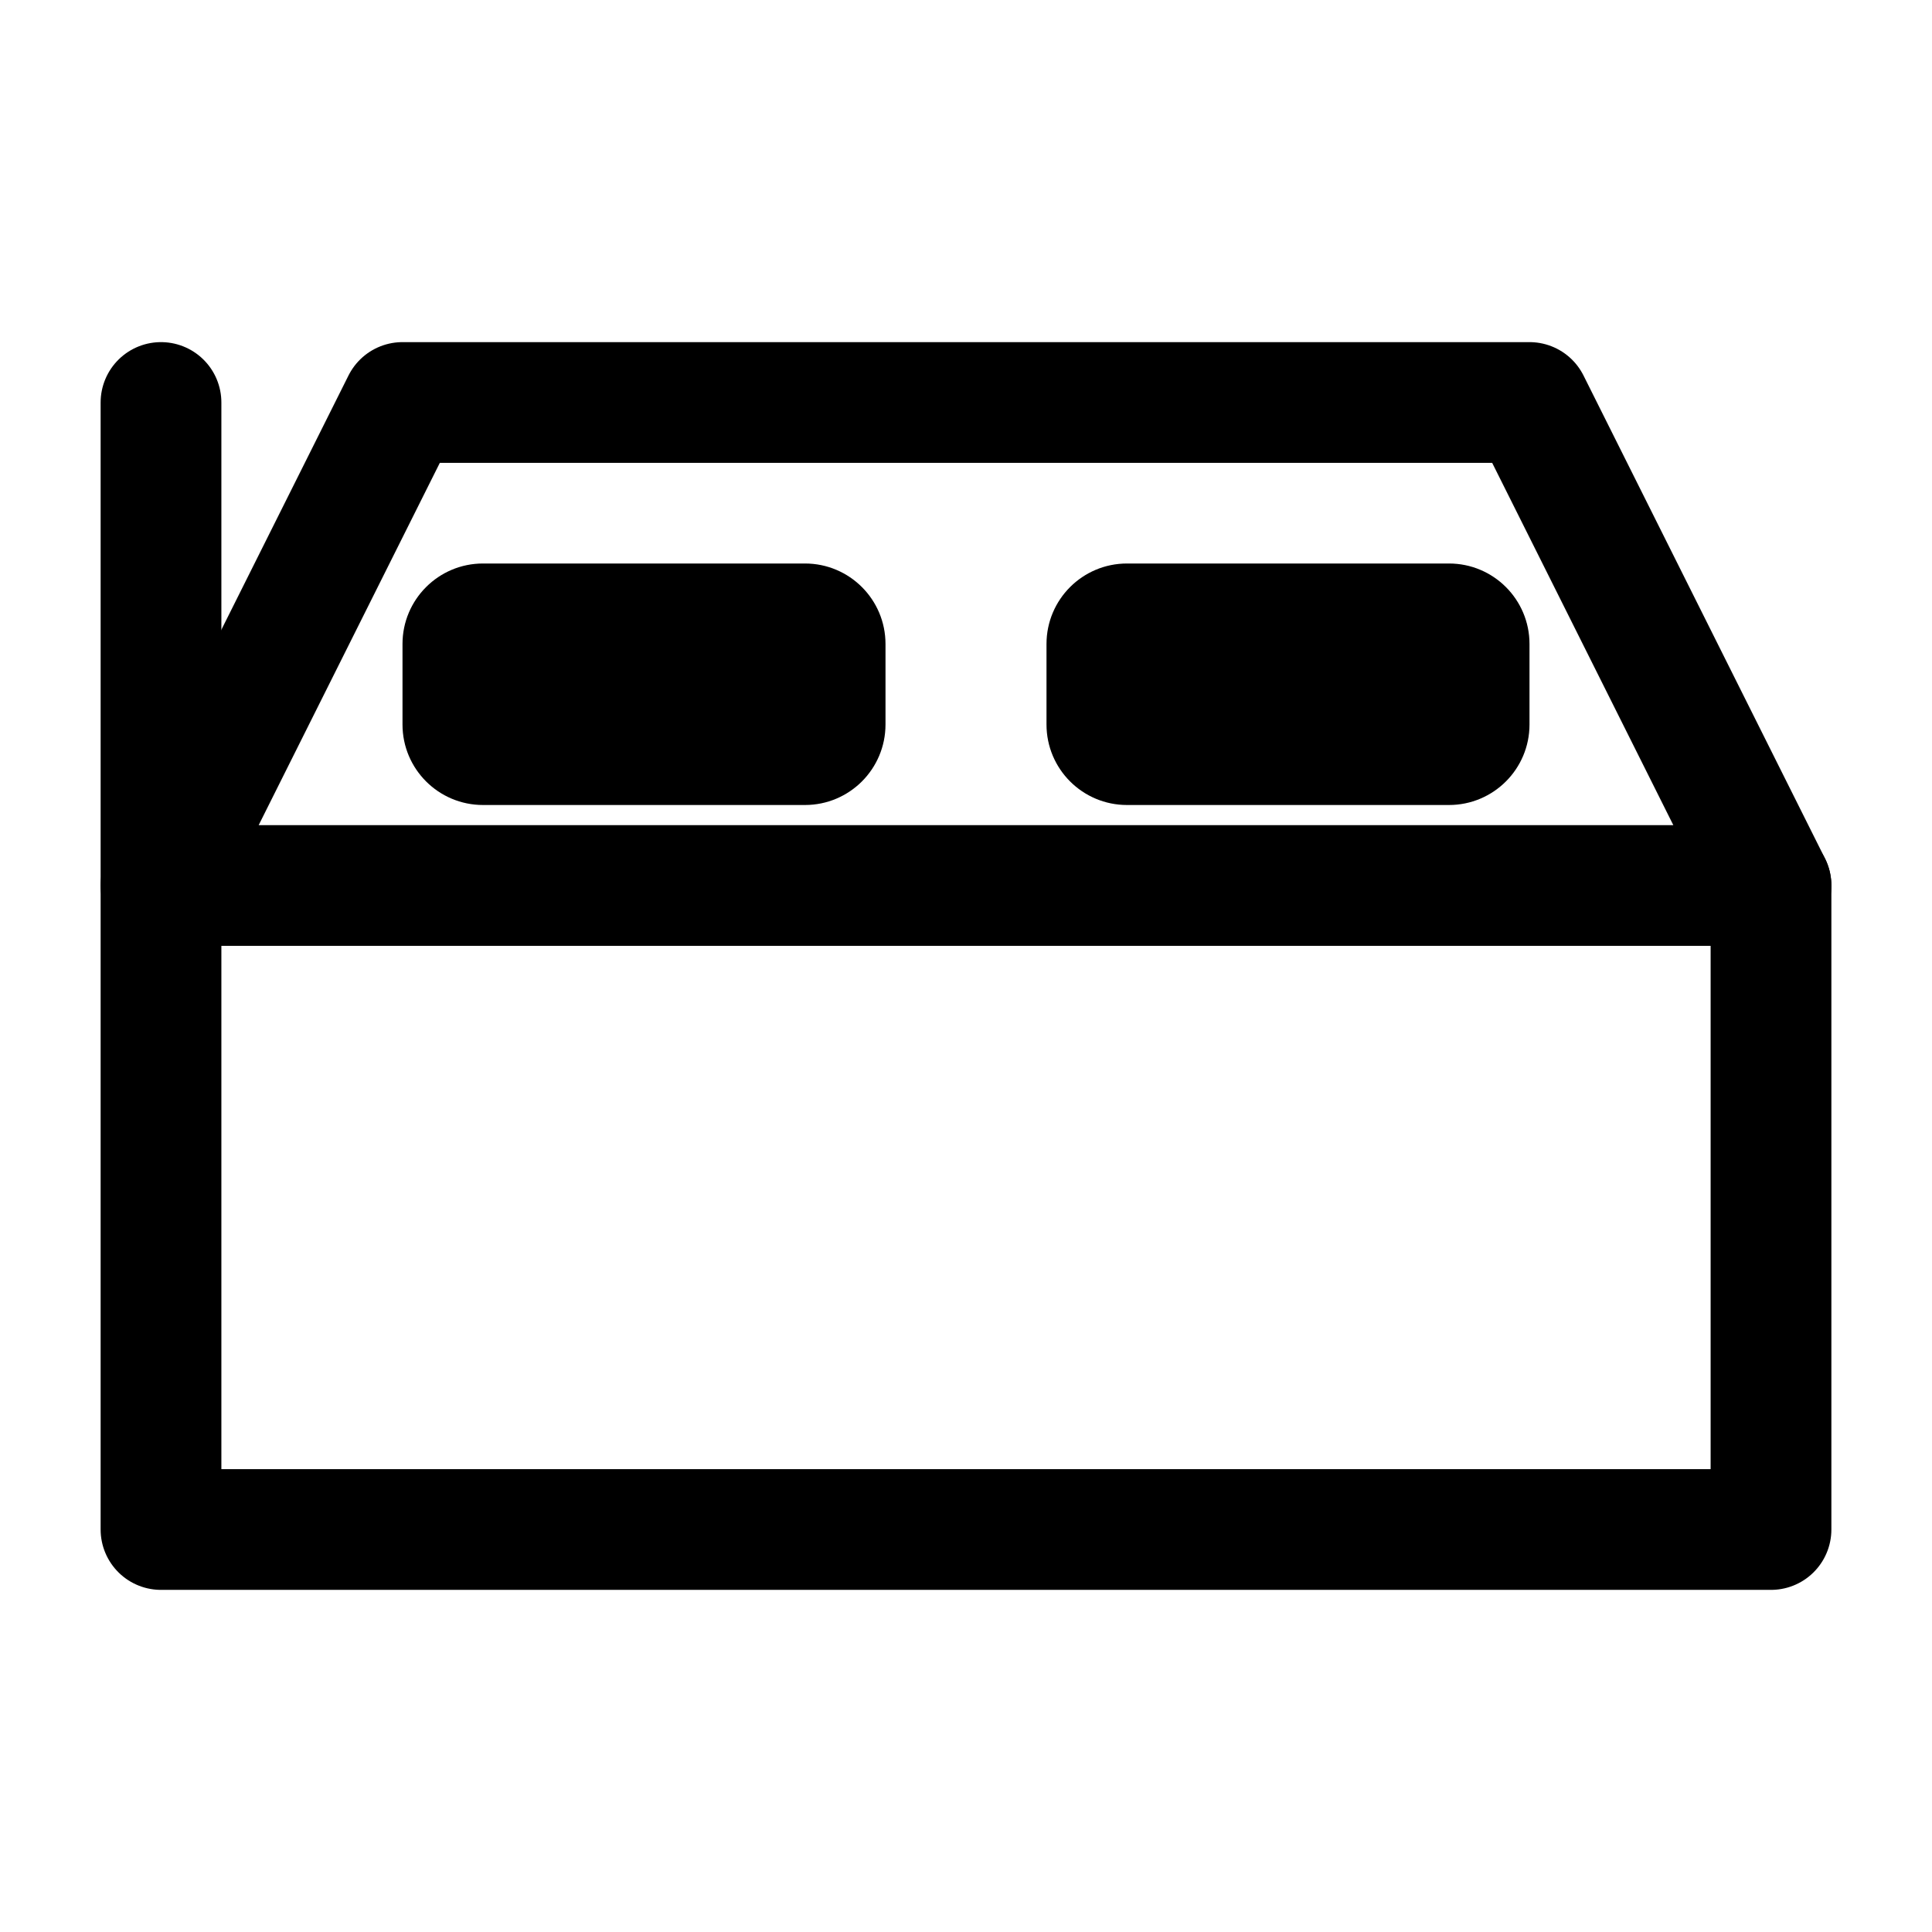
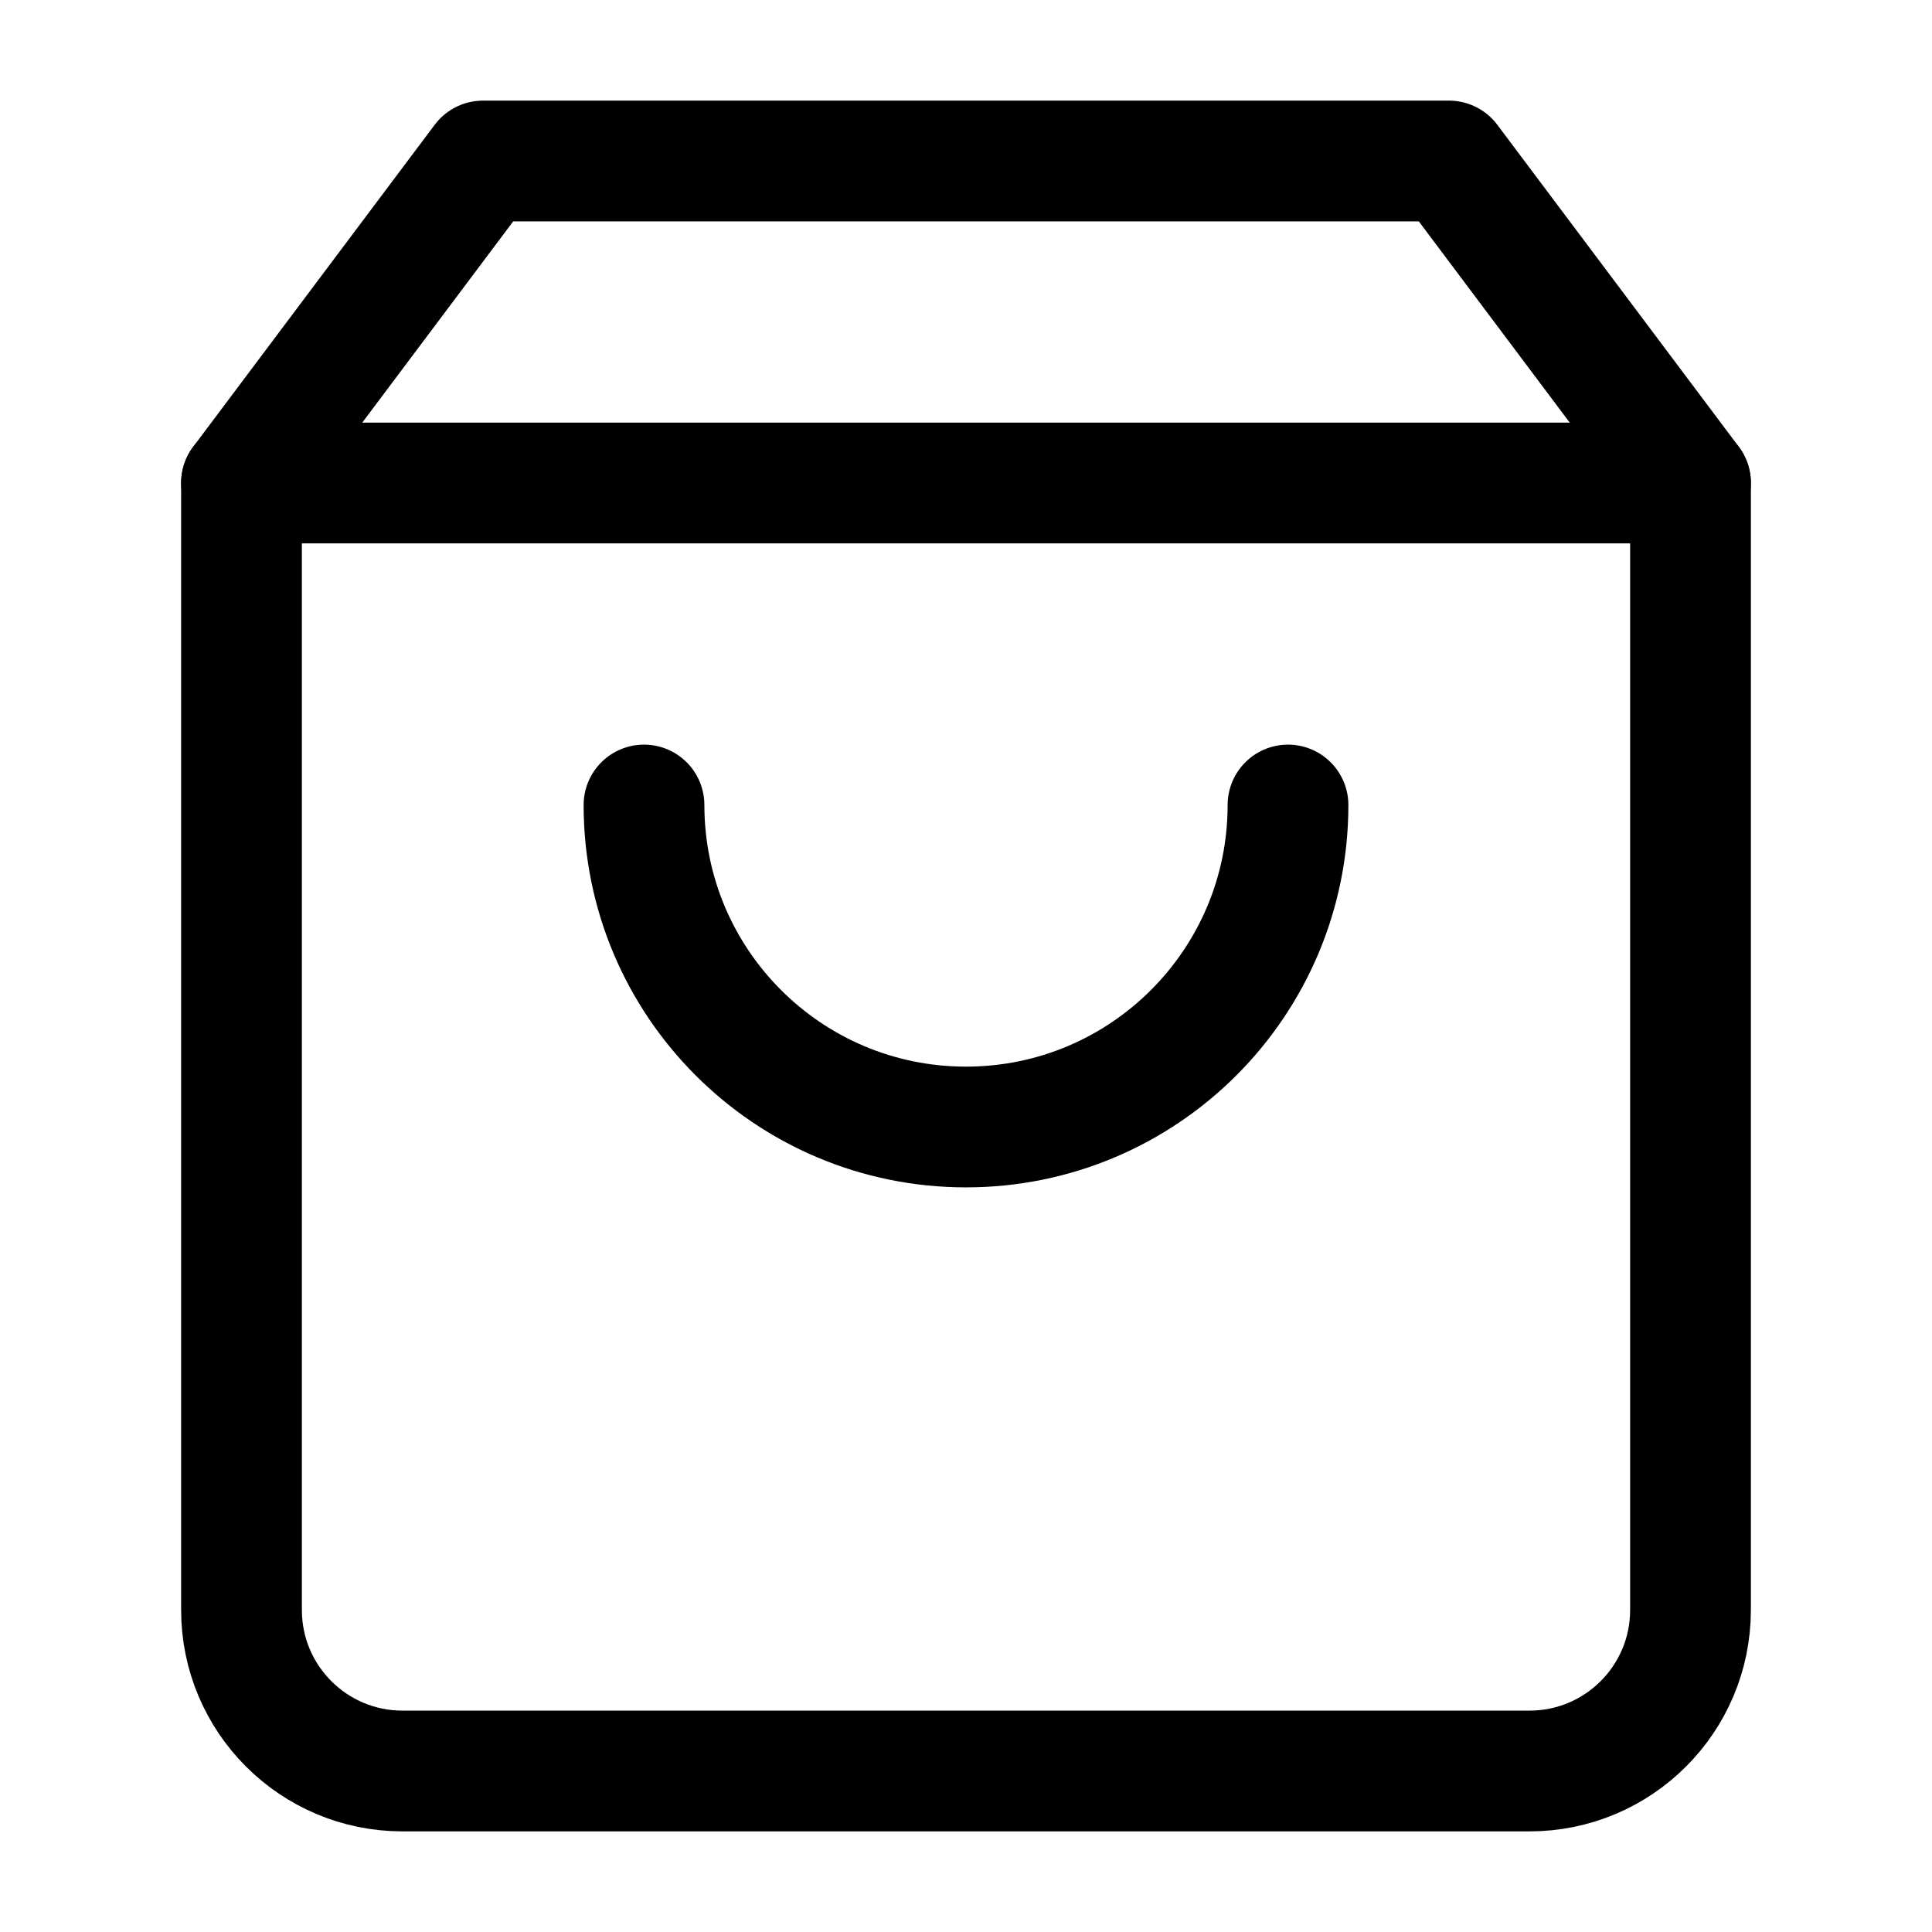
<svg xmlns="http://www.w3.org/2000/svg" class="icon icon-cart" viewBox="0 0 24 24" fill="none" stroke="currentColor" stroke-width="1.5" stroke-linecap="round" stroke-linejoin="round">
-   <path d="M2 12v7h20v-7M2 19V5M22 19V11" />
-   <path d="M2 11h20M2 11l3-6h14l3 6" />
-   <rect x="5" y="7" width="6" height="3" rx="1" fill="currentColor" stroke="none" />
-   <rect x="13" y="7" width="6" height="3" rx="1" fill="currentColor" stroke="none" />
+   <path d="M6 2 3 6v14a2 2 0 0 0 2 2h14a2 2 0 0 0 2-2V6l-3-4Z" />
+   <path d="M3 6h18" />
+   <path d="M16 10a4 4 0 0 1-8 0" />
</svg>
